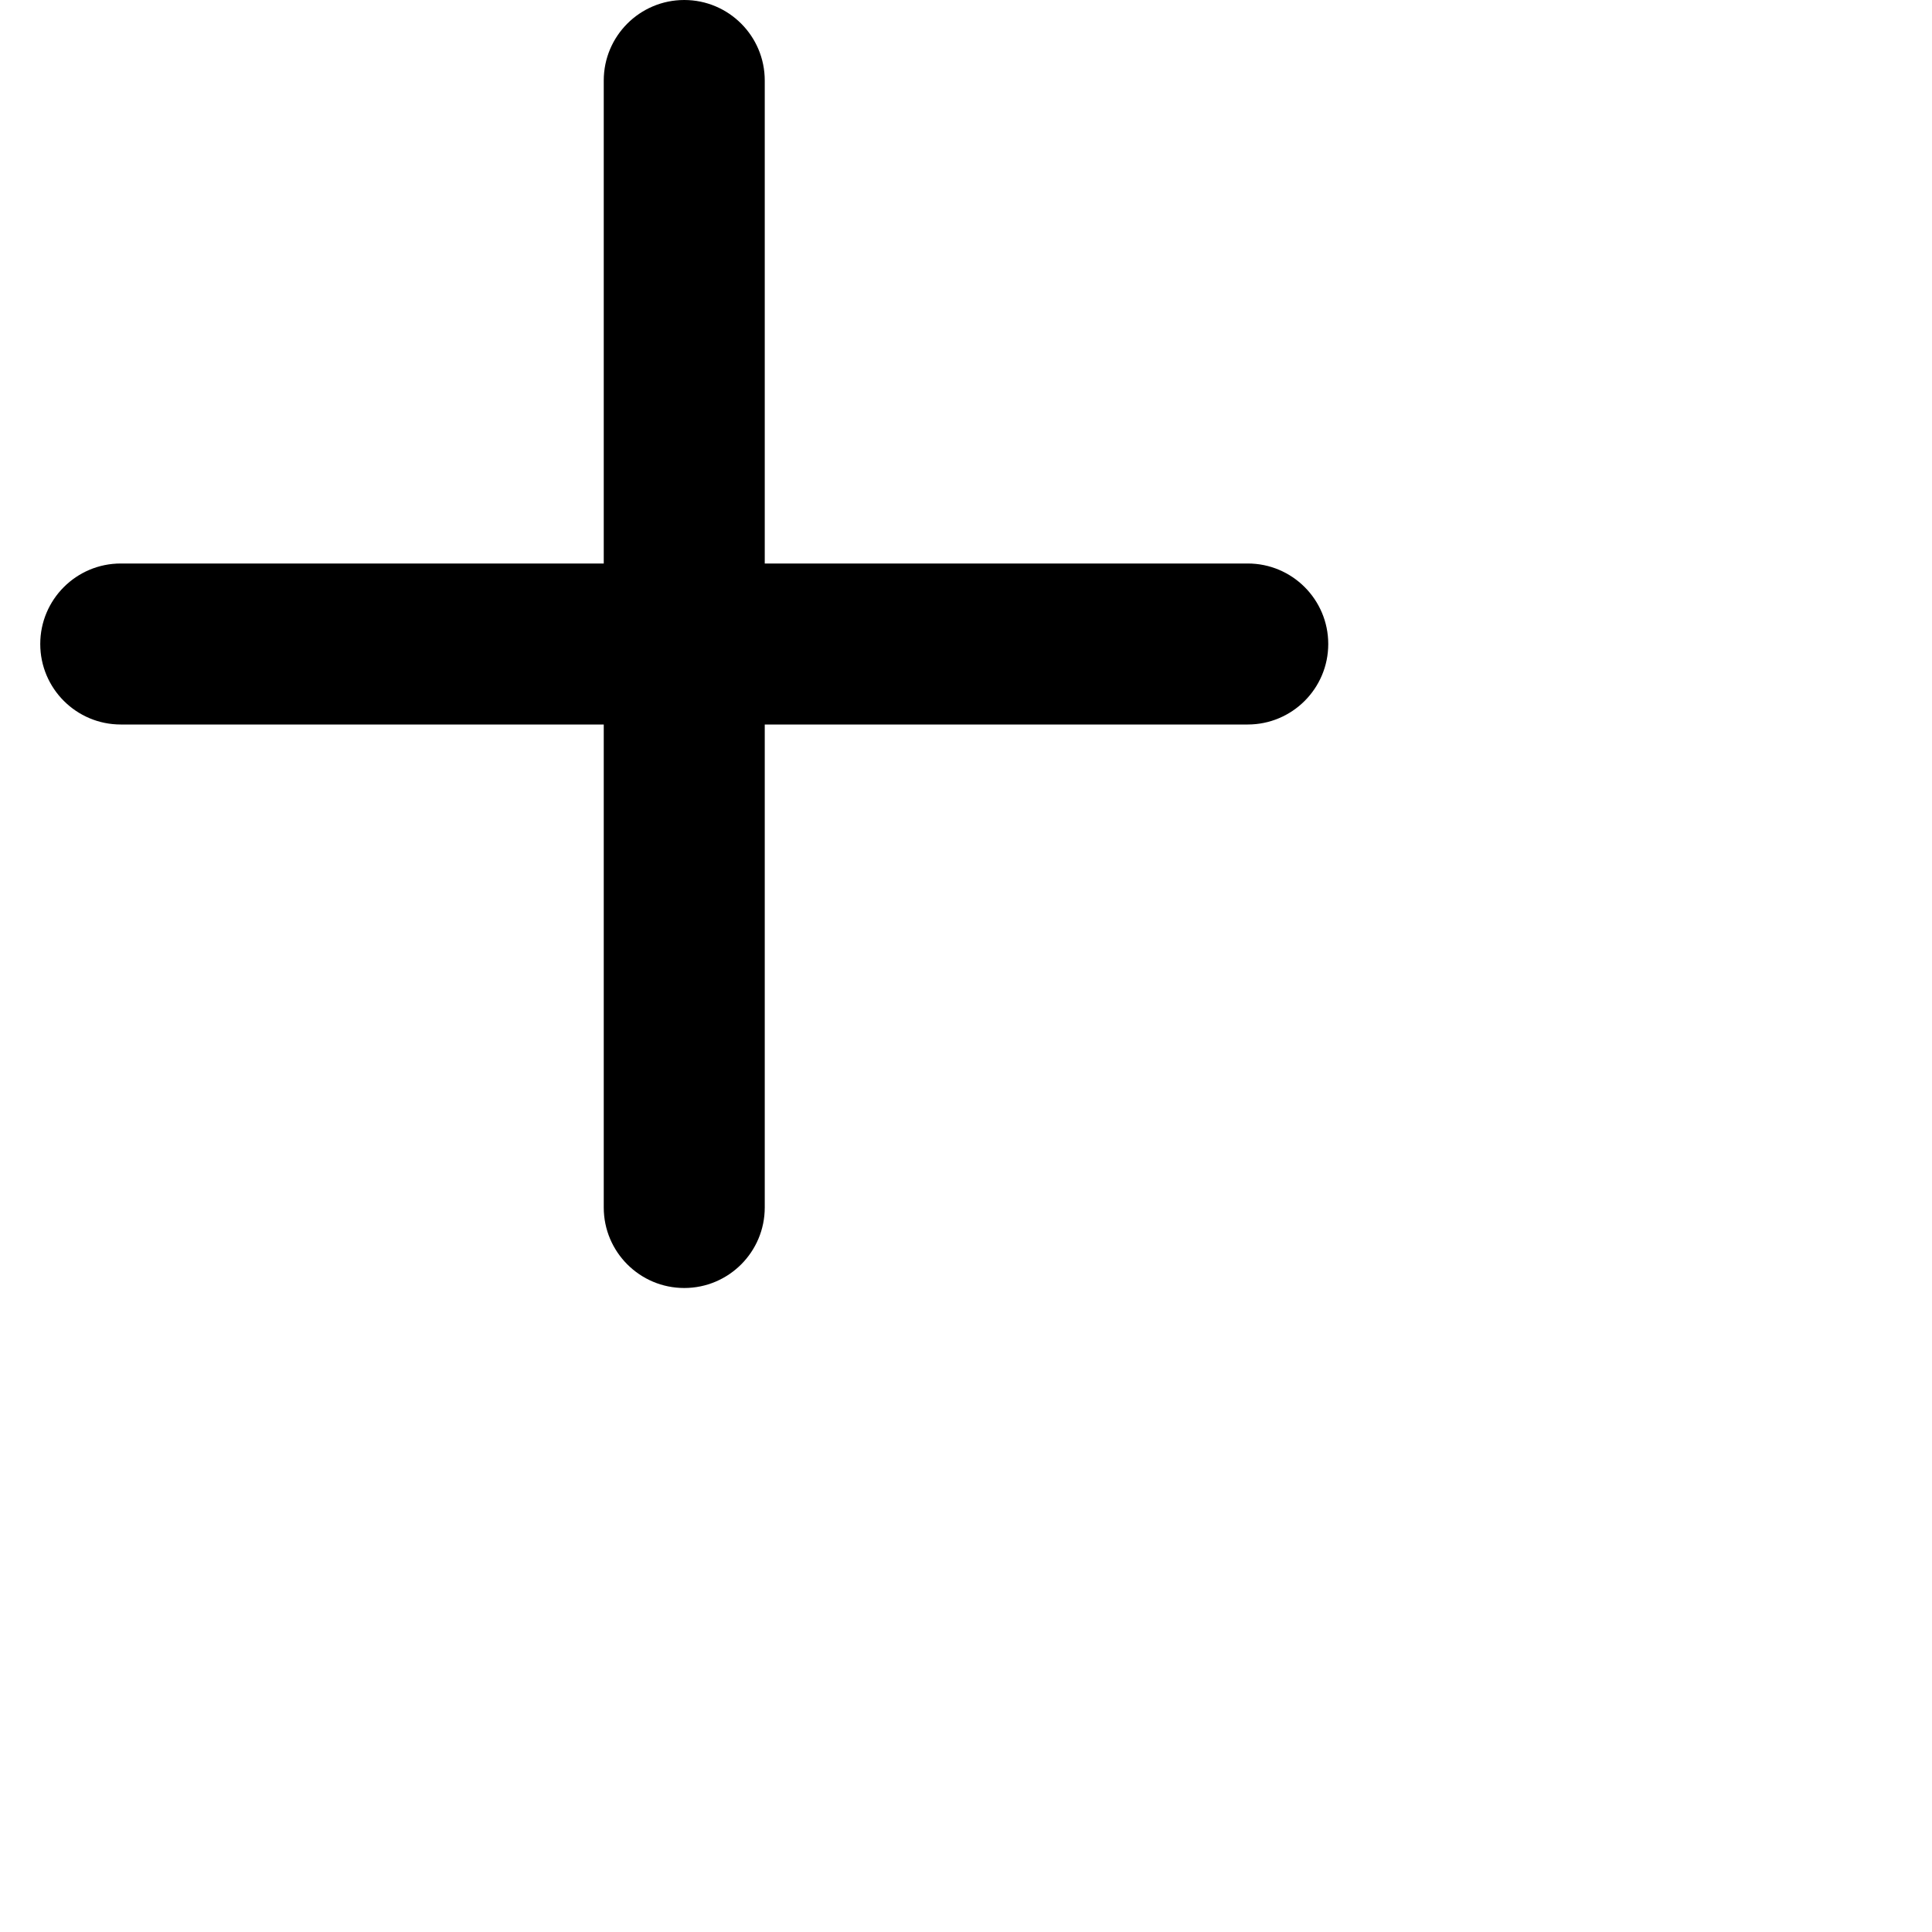
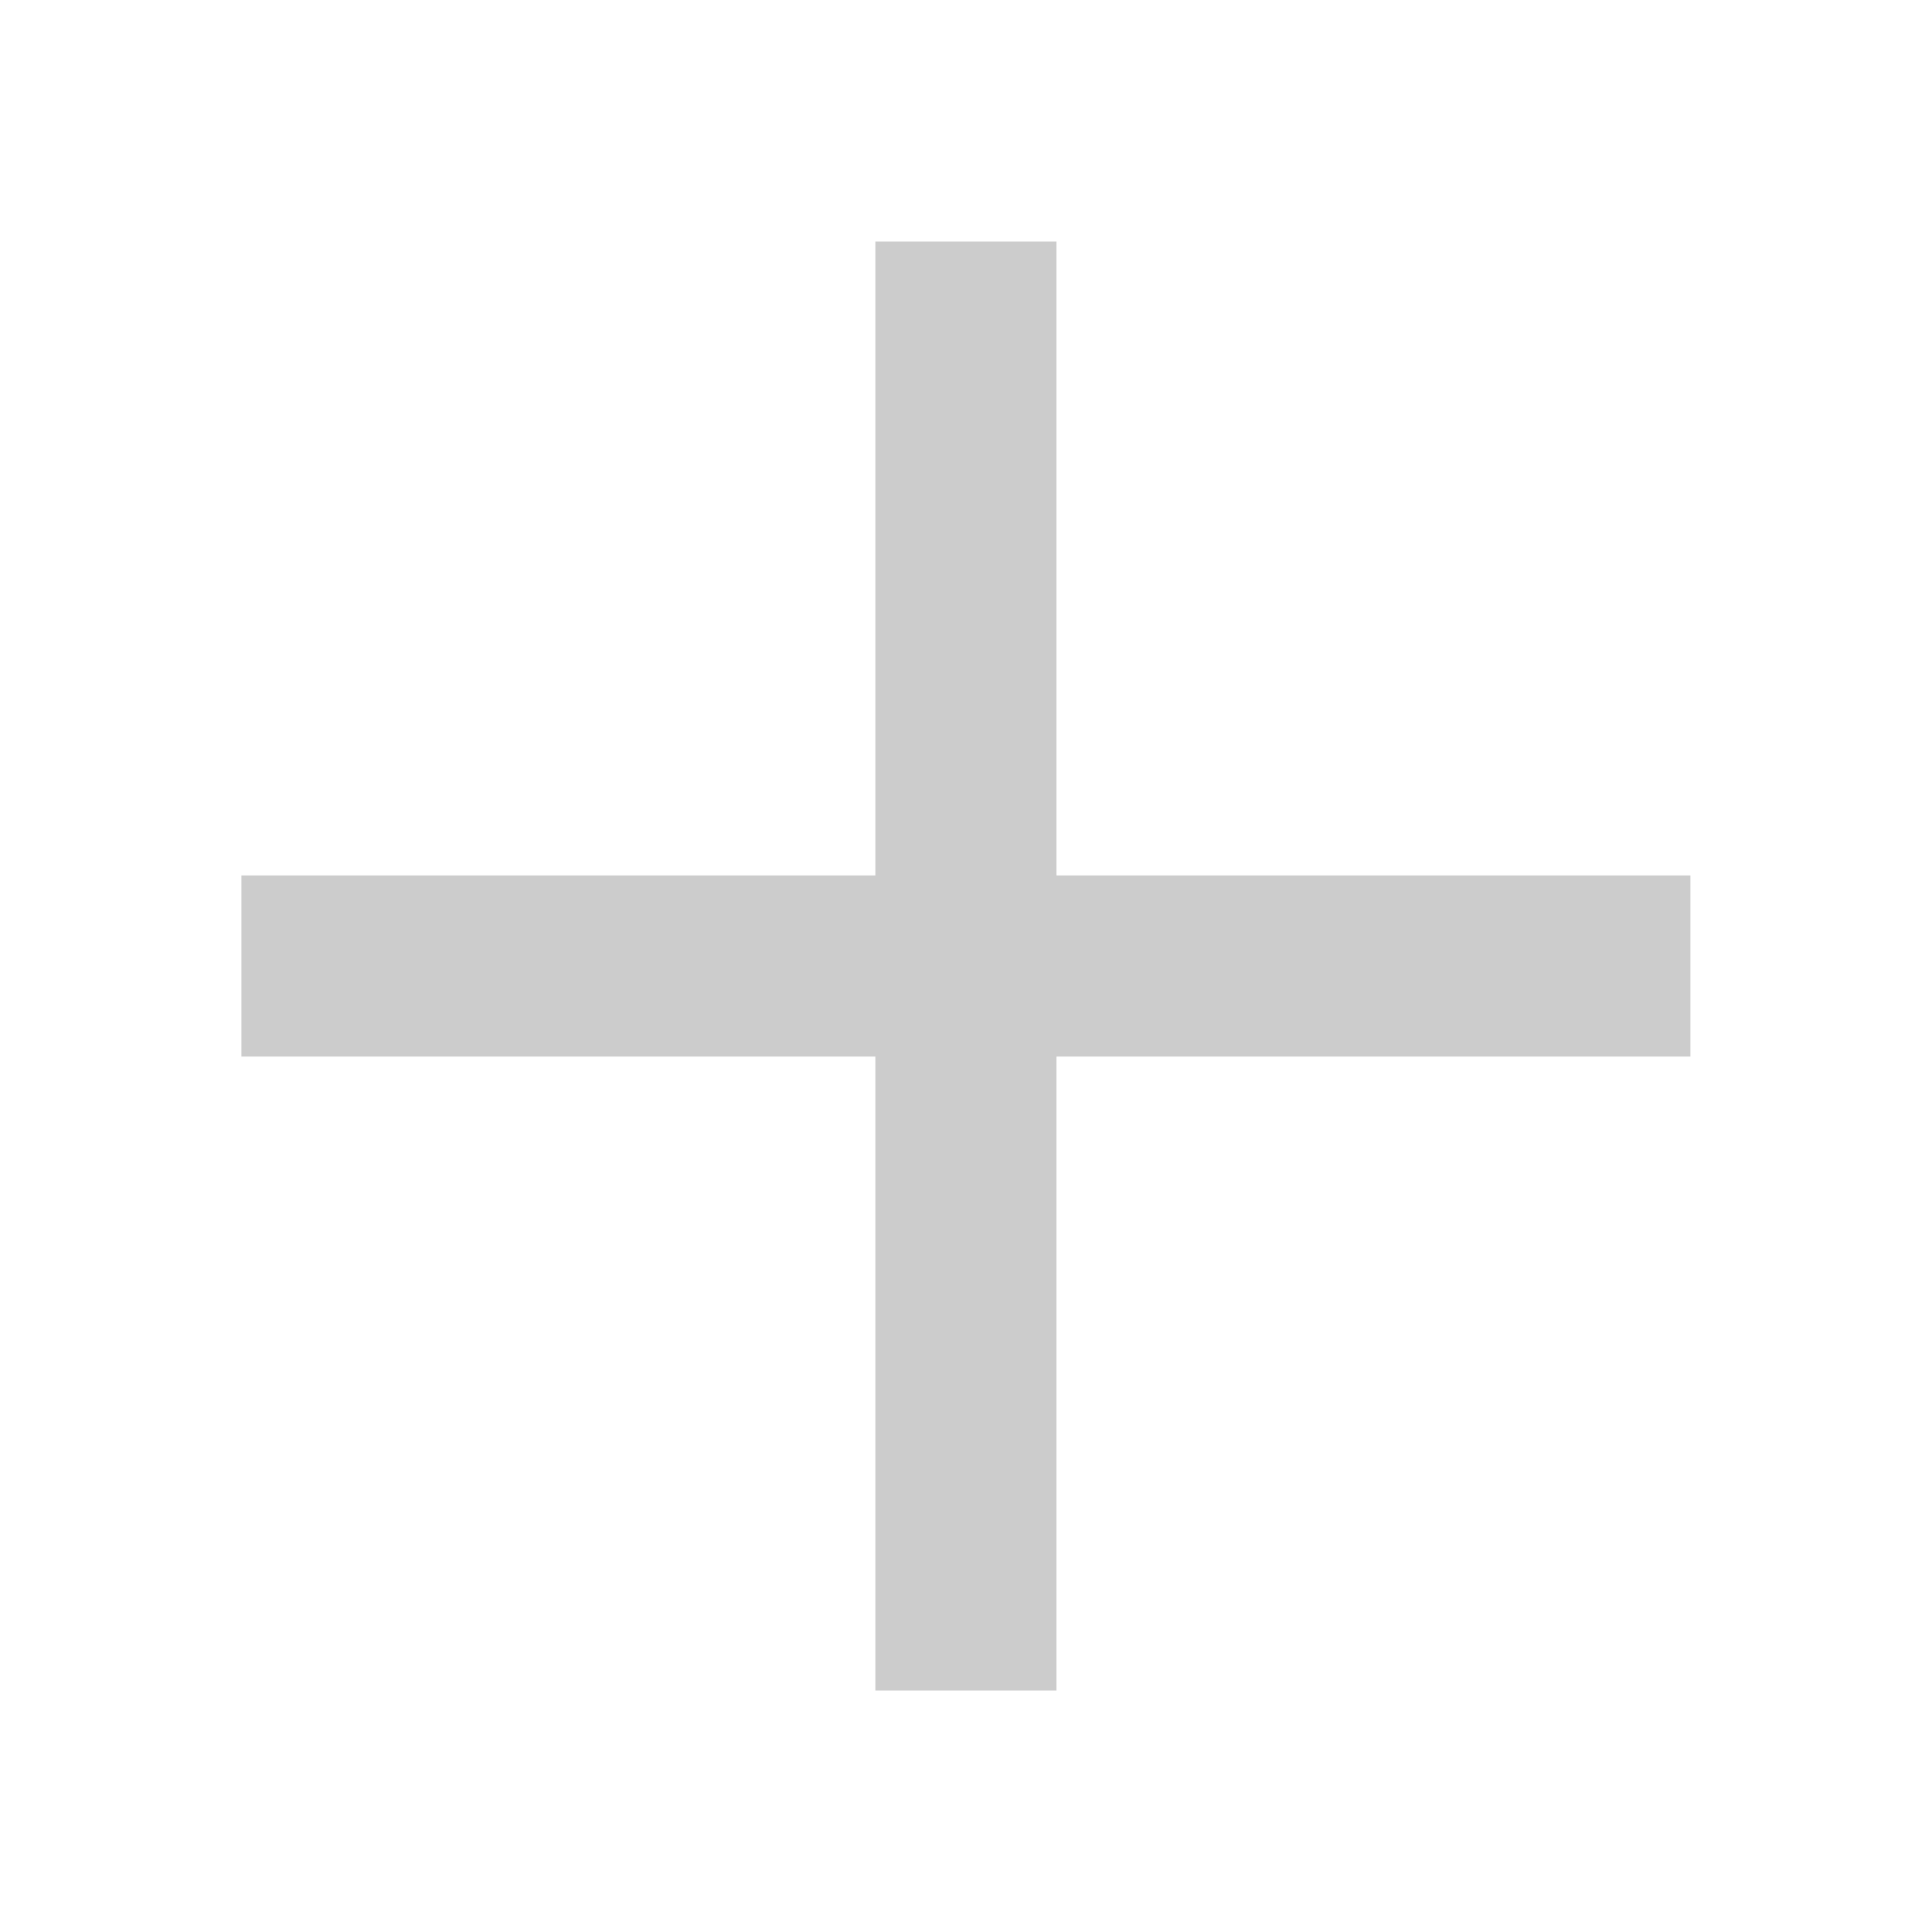
- <svg xmlns="http://www.w3.org/2000/svg" version="1.1" width="24" height="24" viewBox="0 0 24 24">
-   <path d="M9.5 1C9.5 0.448 9.052 0 8.5 0C7.948 0 7.5 0.448 7.5 1V7H1.5C0.948 7 0.5 7.448 0.5 8C0.5 8.552 0.948 9 1.5 9H7.5V15C7.5 15.552 7.948 16 8.5 16C9.052 16 9.5 15.552 9.5 15V9H15.5C16.052 9 16.5 8.552 16.5 8C16.5 7.448 16.052 7 15.5 7H9.5V1Z" />
+ <svg xmlns="http://www.w3.org/2000/svg" width="24" height="24" viewBox="0 0 24 24" fill="none">
+   <path d="M13.124 3C13.124 3 12.621 3 12 3C11.379 3 10.874 3 10.874 3L10.874 10.875H2.999C2.999 10.875 2.999 11.379 2.999 12C2.999 12.621 2.999 13.125 2.999 13.125H10.874V21C10.874 21 11.378 21 11.999 21C12.621 21 13.124 21 13.124 21L13.124 13.125H20.999C20.999 13.125 20.999 12.621 20.999 12C20.999 11.379 20.999 10.875 20.999 10.875H13.124V3Z" fill="#CCCCCC" />
</svg>
